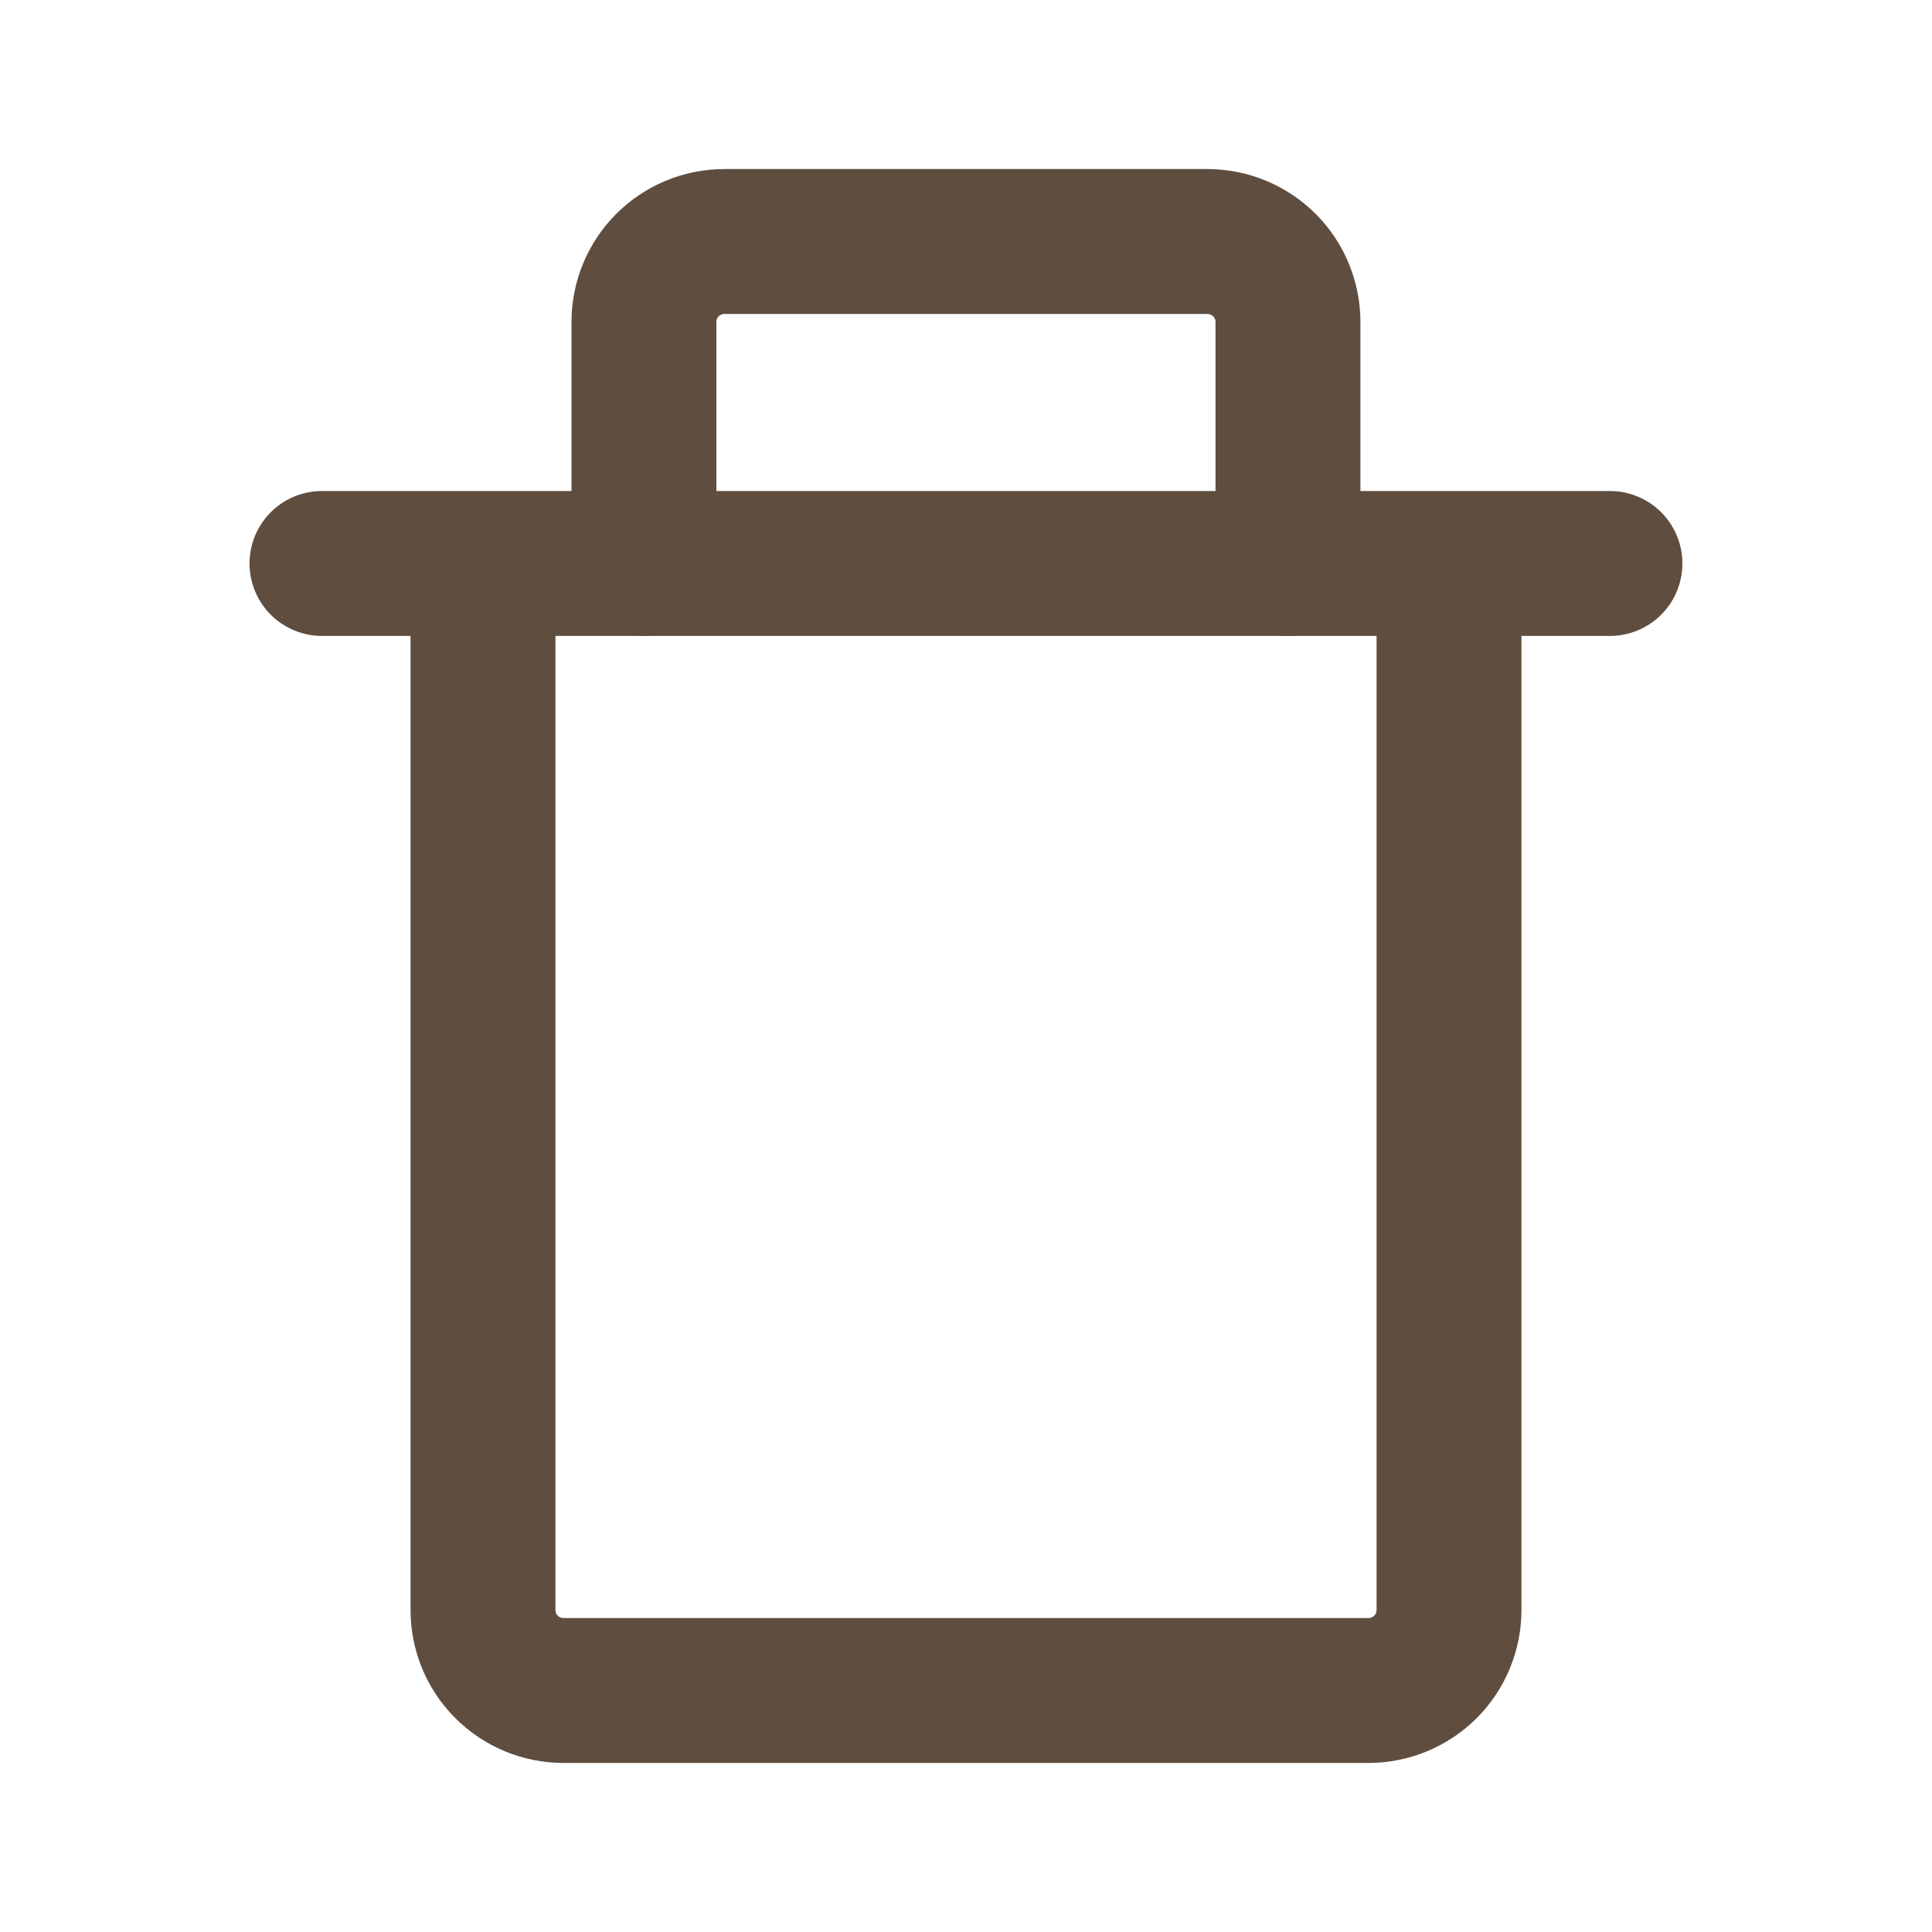
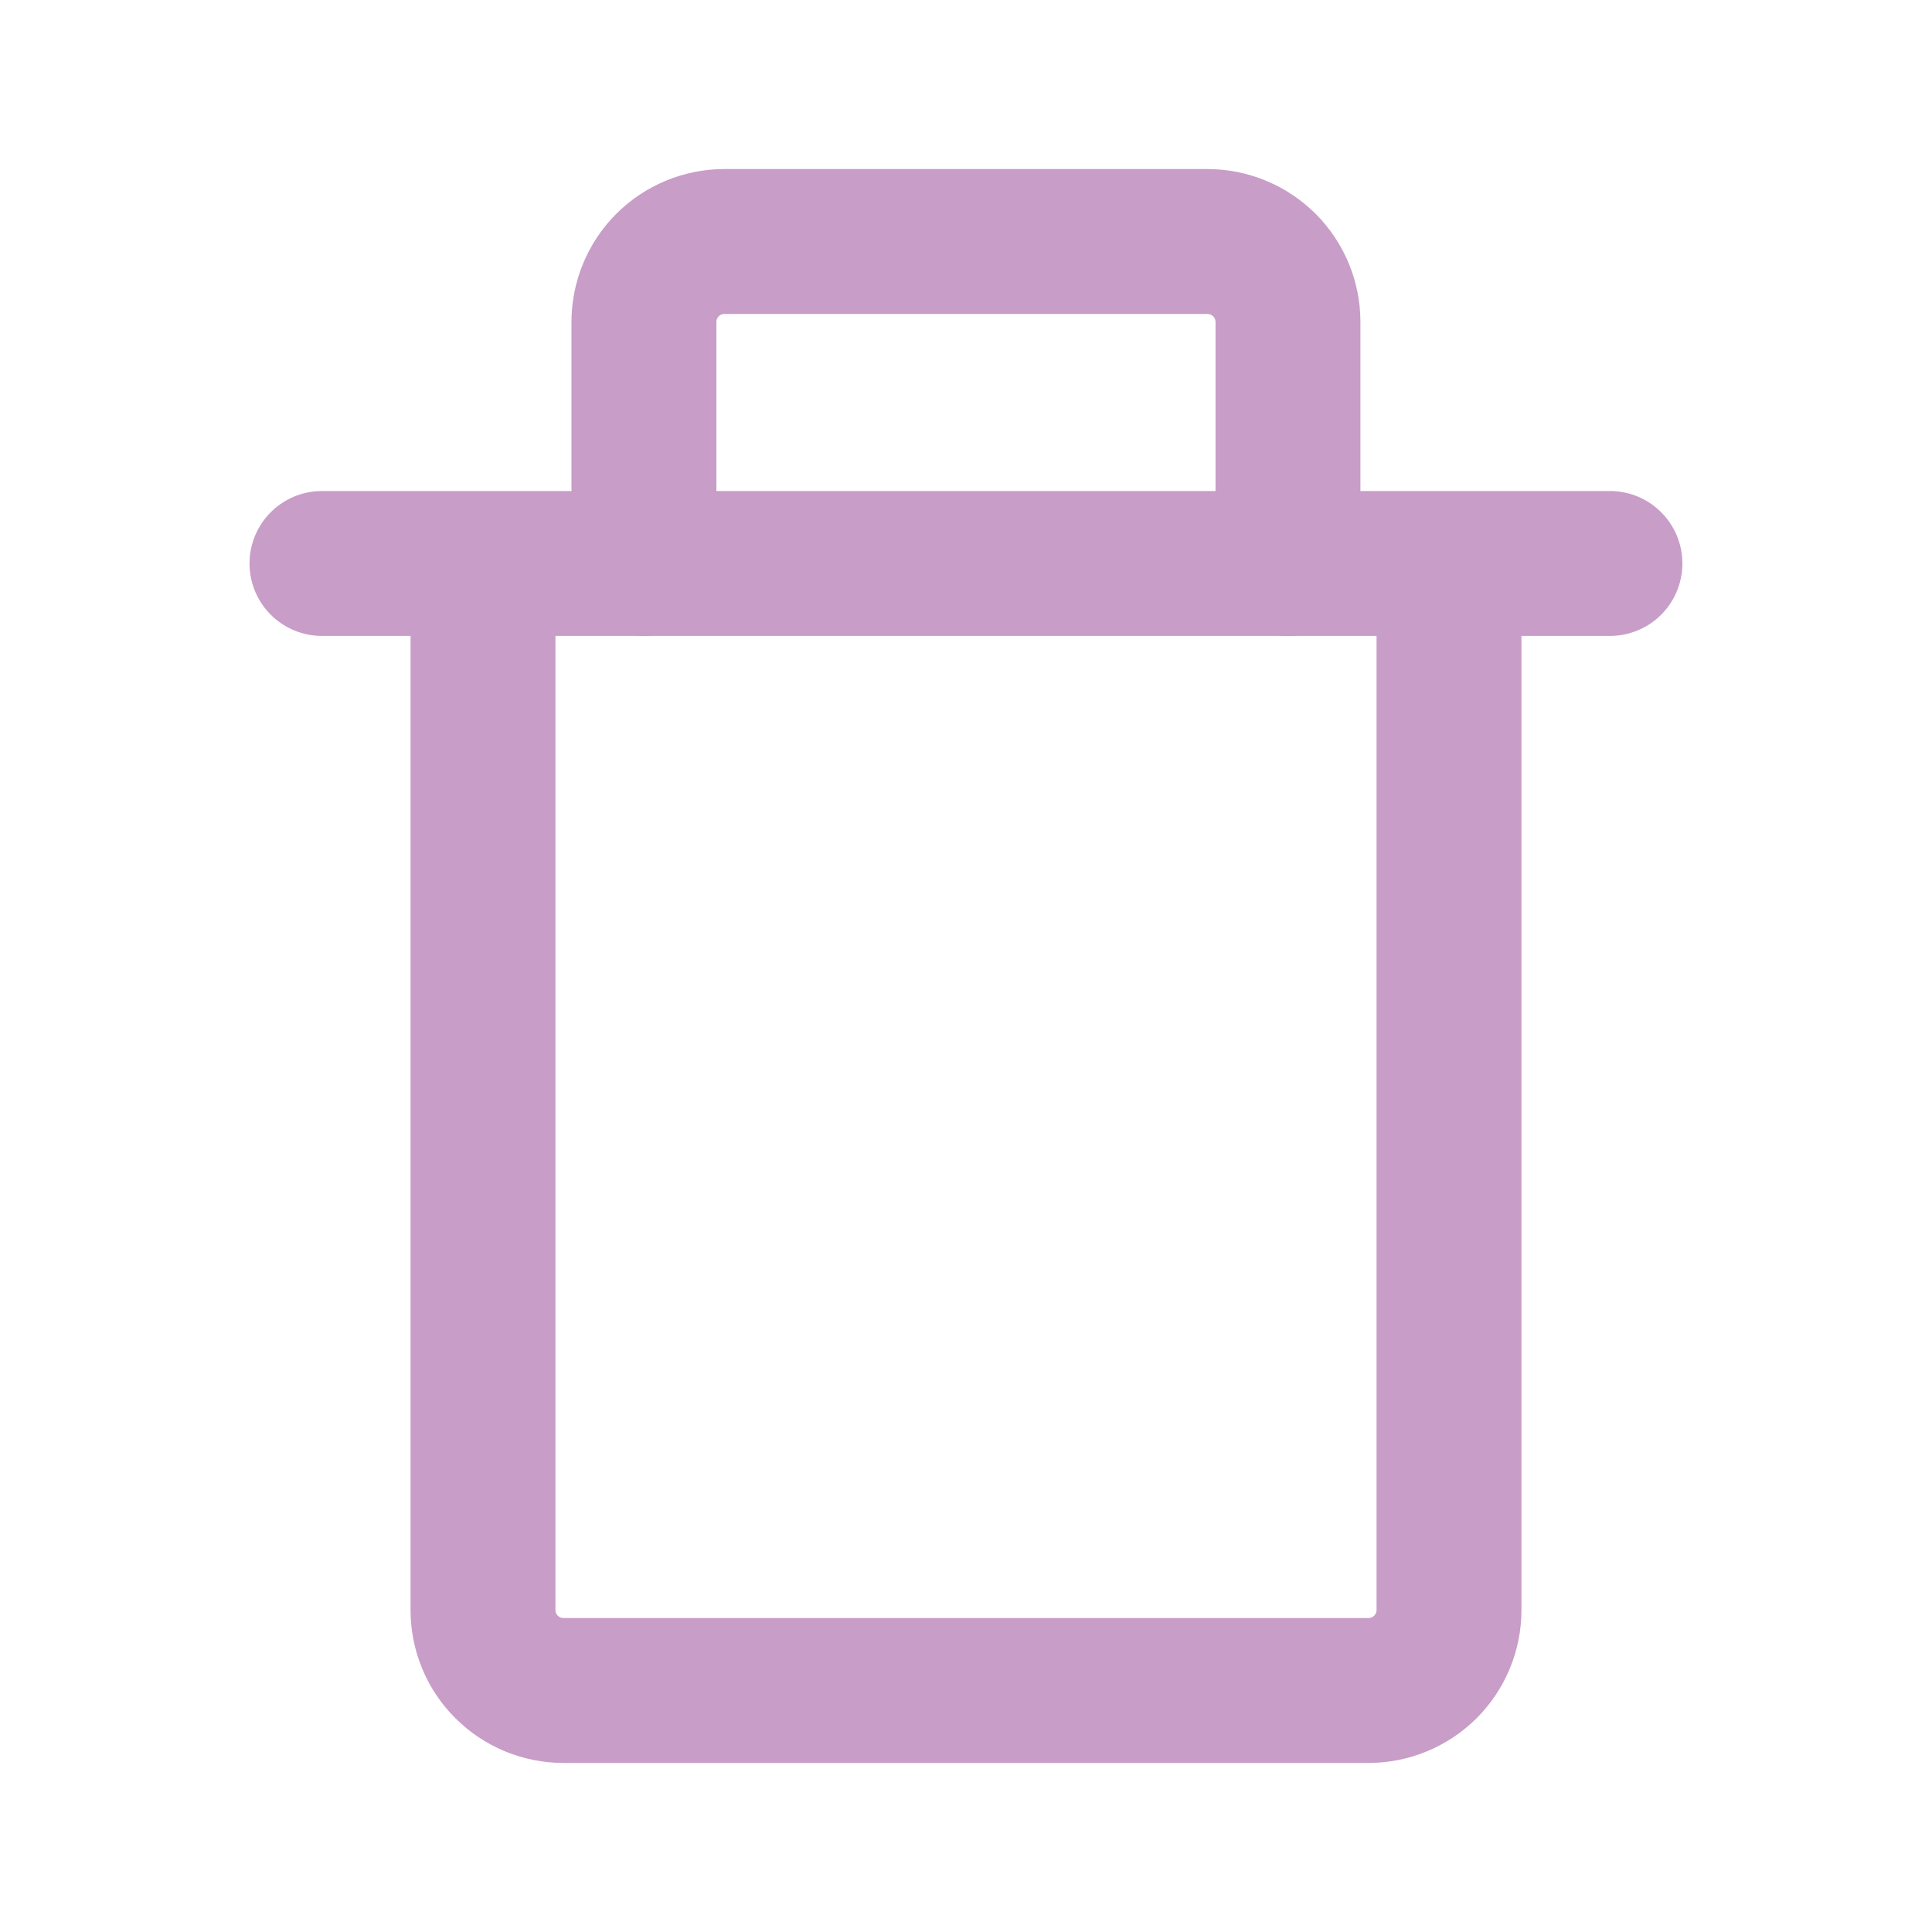
<svg xmlns="http://www.w3.org/2000/svg" width="20" height="20" viewBox="0 0 20 20" fill="none">
  <g id="delete">
    <g id="SVGRepo_iconCarrier">
-       <path id="secondary" d="M13.333 5.833V3.333C13.333 3.112 13.245 2.9 13.089 2.744C12.932 2.588 12.72 2.5 12.499 2.5H7.499C7.278 2.5 7.066 2.588 6.91 2.744C6.754 2.9 6.666 3.112 6.666 3.333V5.833" stroke="#5F4D3F" stroke-width="1.5" stroke-linecap="round" stroke-linejoin="round" />
-       <path id="primary" d="M3.333 5.833H16.666M15 16.667V5.833H5V16.667C5 16.888 5.087 17.1 5.244 17.256C5.4 17.412 5.612 17.5 5.833 17.5H14.166C14.387 17.5 14.599 17.412 14.756 17.256C14.912 17.1 15 16.888 15 16.667Z" stroke="#5F4D3F" stroke-width="1.5" stroke-linecap="round" stroke-linejoin="round" />
+       <path id="secondary" d="M13.333 5.833V3.333C13.333 3.112 13.245 2.9 13.089 2.744C12.932 2.588 12.72 2.5 12.499 2.5H7.499C7.278 2.5 7.066 2.588 6.91 2.744C6.754 2.9 6.666 3.112 6.666 3.333V5.833" stroke="#c89dc7" stroke-width="1.5" stroke-linecap="round" stroke-linejoin="round" />
+       <path id="primary" d="M3.333 5.833H16.666M15 16.667V5.833H5V16.667C5 16.888 5.087 17.1 5.244 17.256C5.4 17.412 5.612 17.5 5.833 17.5H14.166C14.387 17.5 14.599 17.412 14.756 17.256C14.912 17.1 15 16.888 15 16.667Z" stroke="#c89dc7" stroke-width="1.5" stroke-linecap="round" stroke-linejoin="round" />
    </g>
  </g>
</svg>
